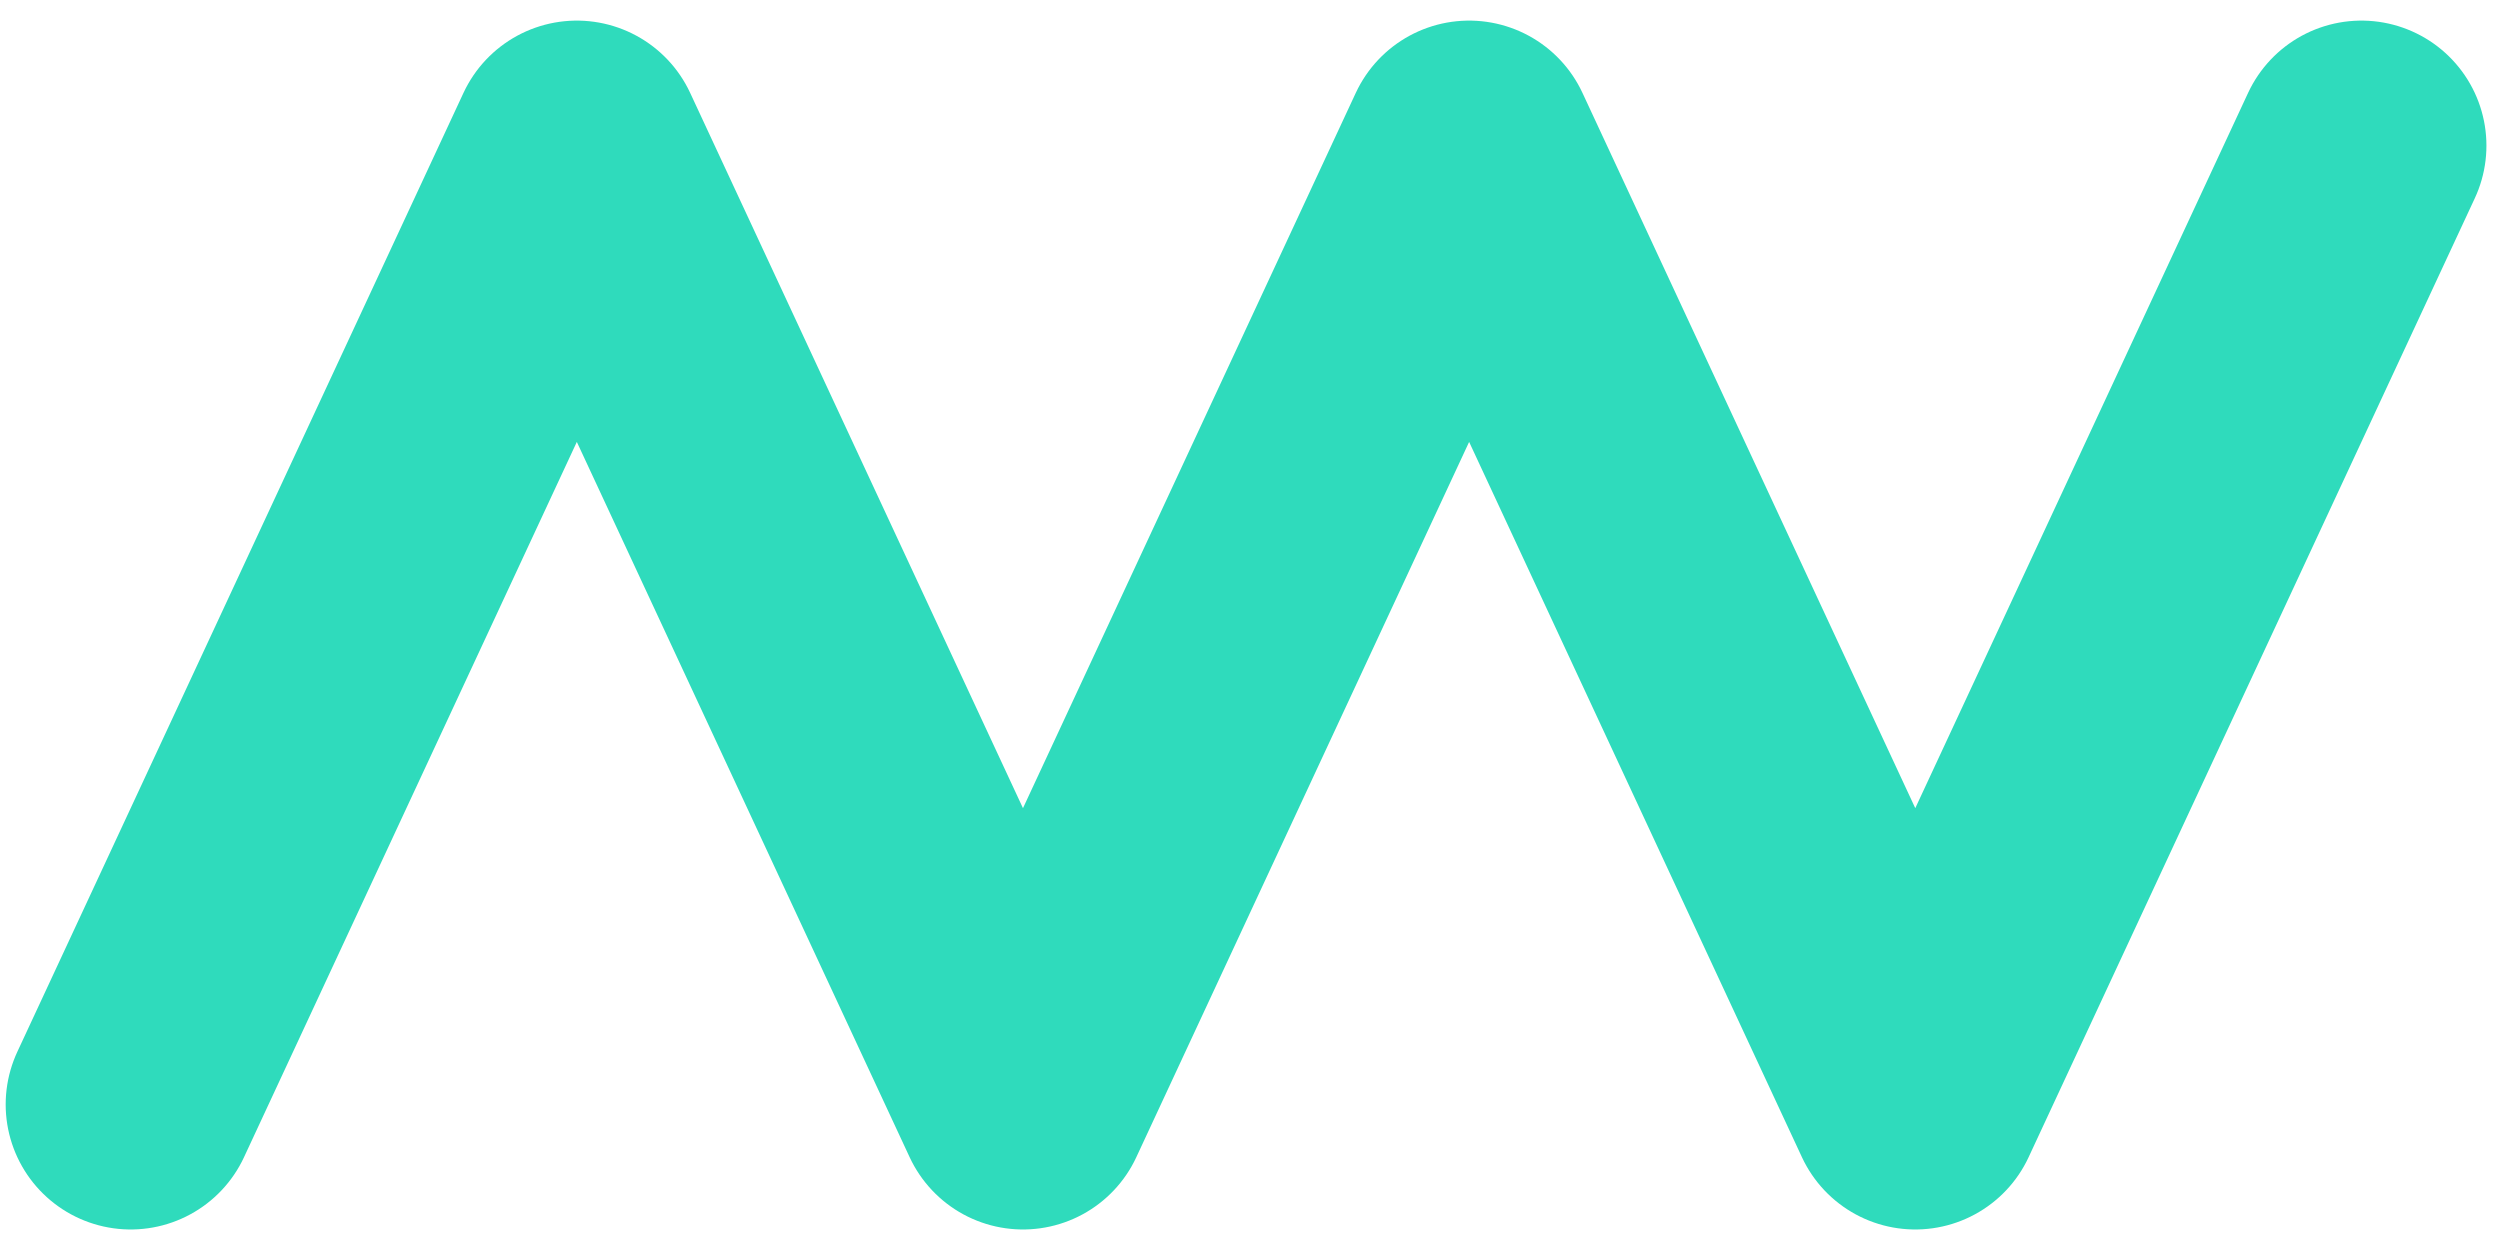
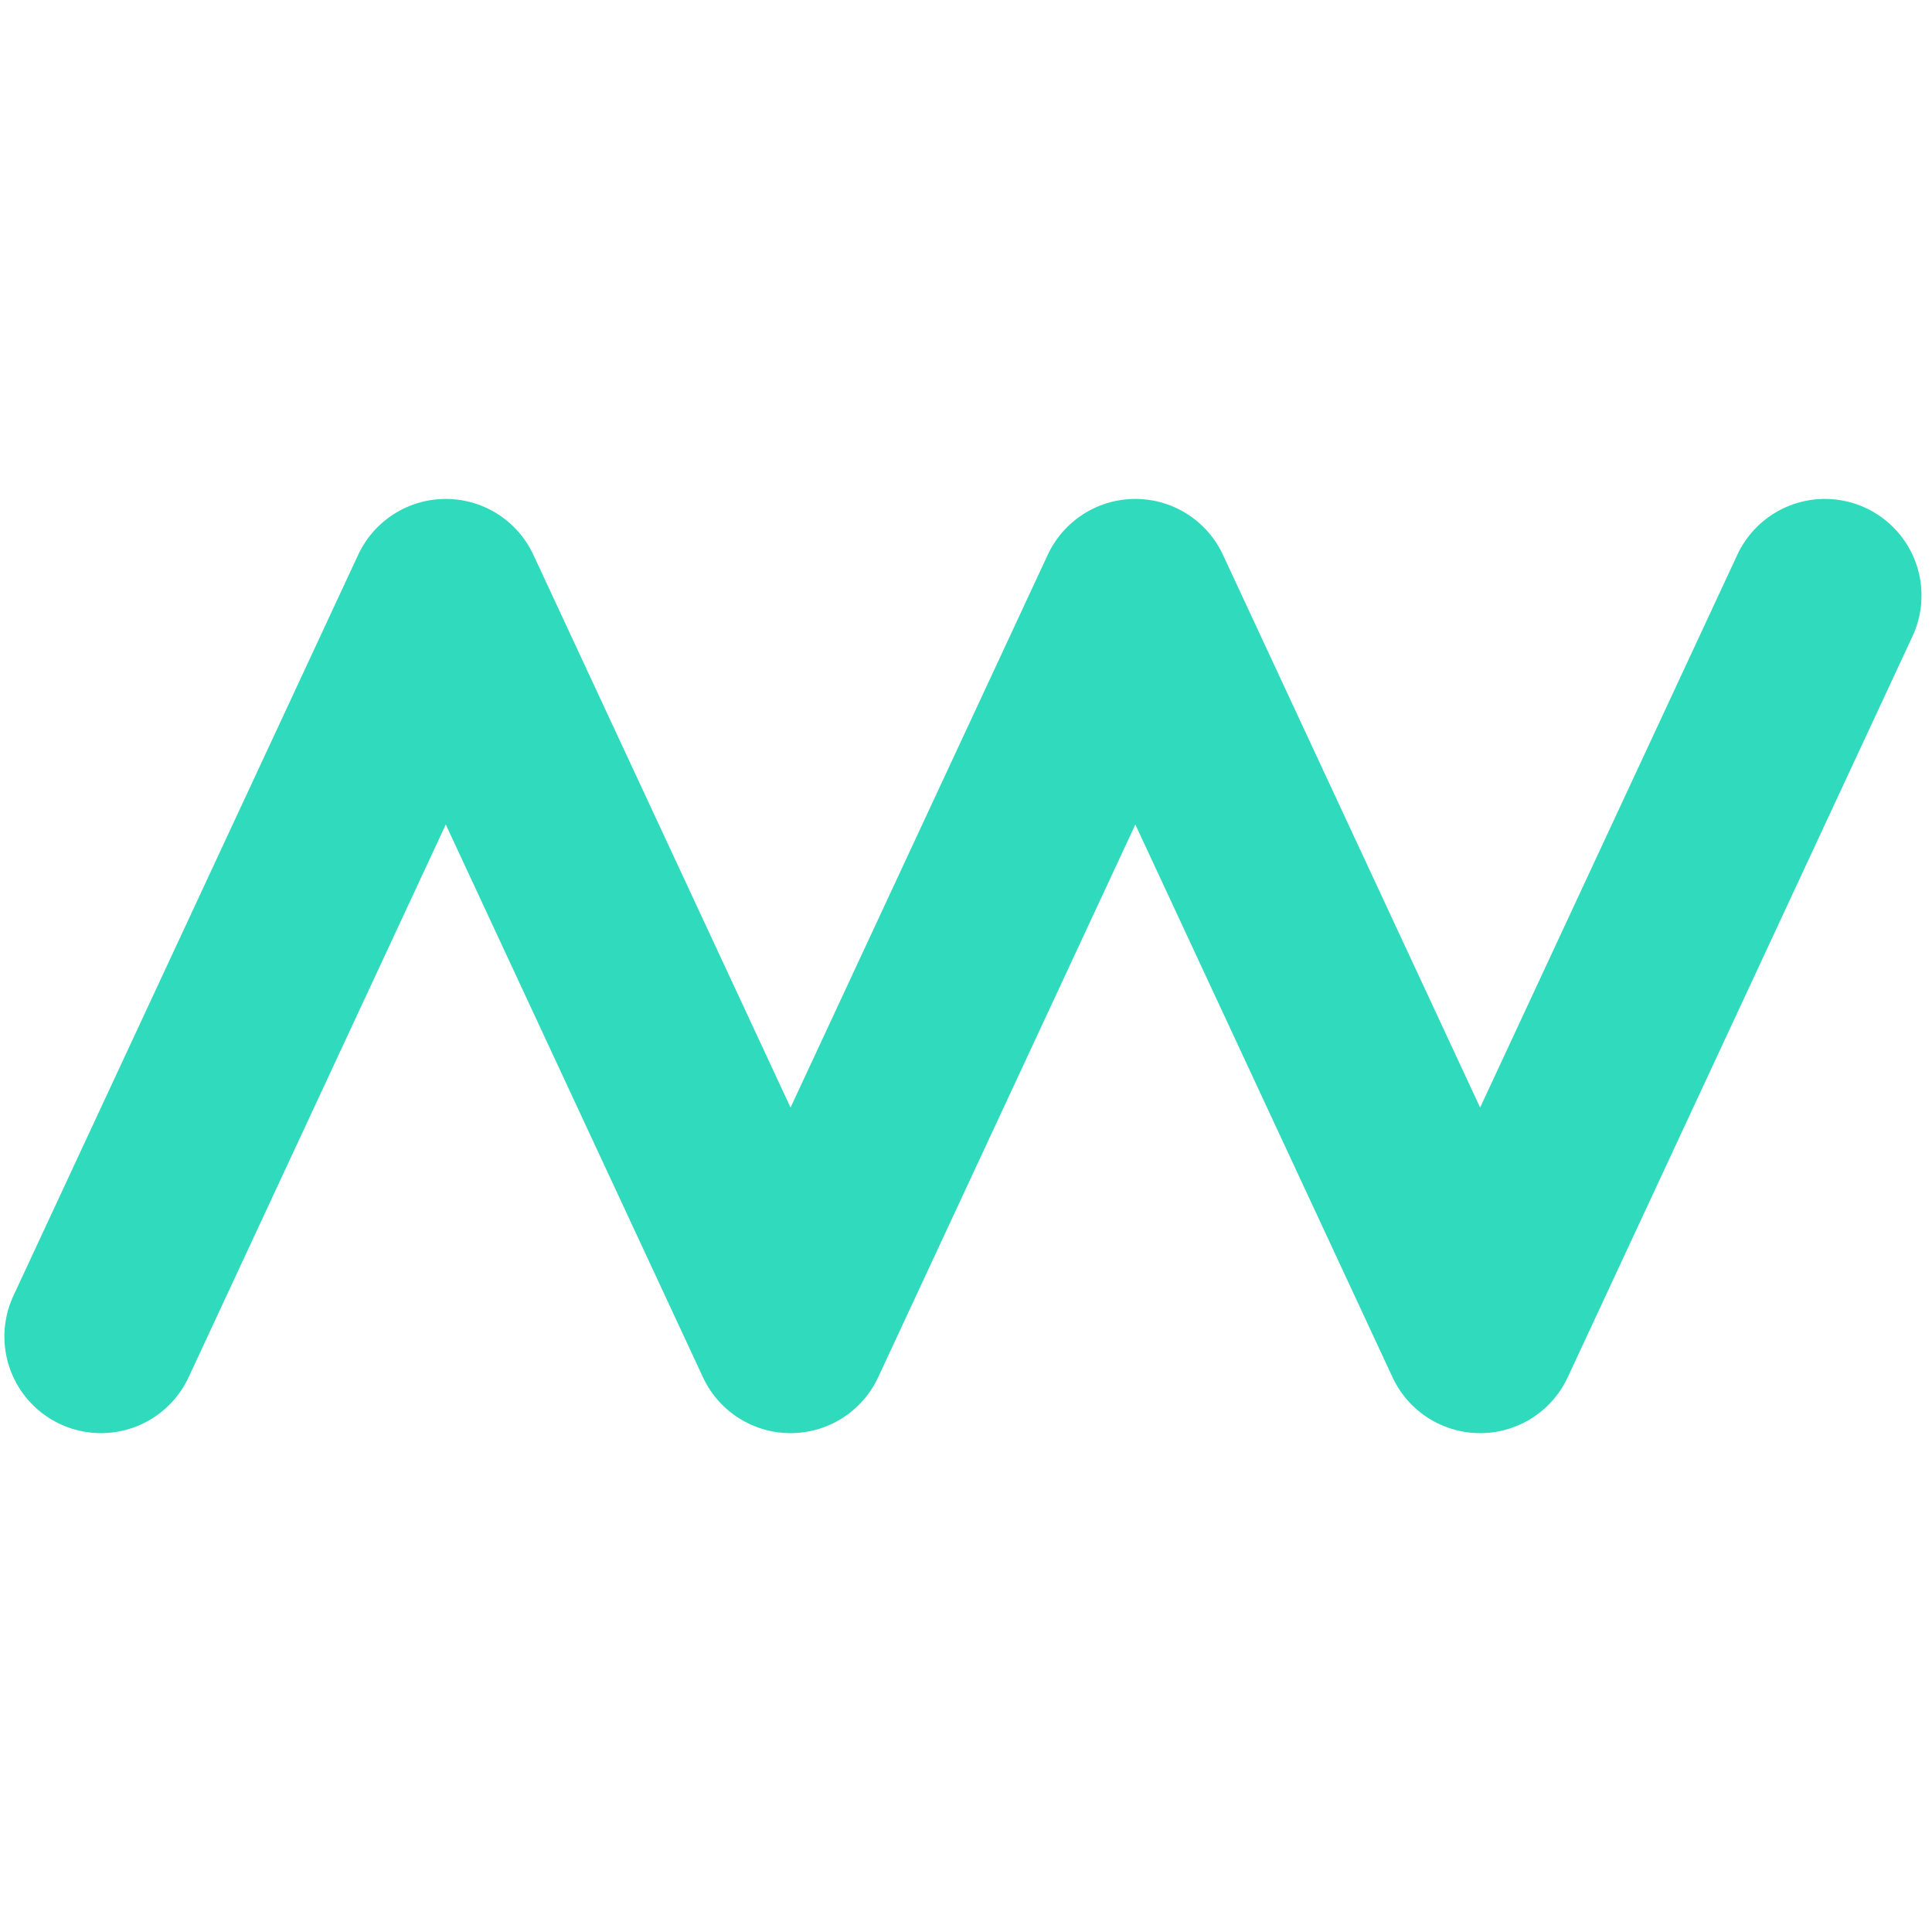
- <svg xmlns="http://www.w3.org/2000/svg" width="100" height="50" viewBox="0 0 100 50" fill="none">
-   <path d="M5.227 44.179L23.073 5.824L40.919 44.179L58.765 5.824L76.611 44.179L94.457 5.824" stroke="#2FDBBC" stroke-width="10" stroke-linecap="round" stroke-linejoin="round" />
+ <svg xmlns="http://www.w3.org/2000/svg" width="100" height="100" viewBox="0 0 100 100" fill="none">
+   <path d="M5.227 69.179L23.073 30.824L40.919 69.179L58.765 30.824L76.611 69.179L94.457 30.824" stroke="#2FDBBC" stroke-width="10" stroke-linecap="round" stroke-linejoin="round" />
</svg>
